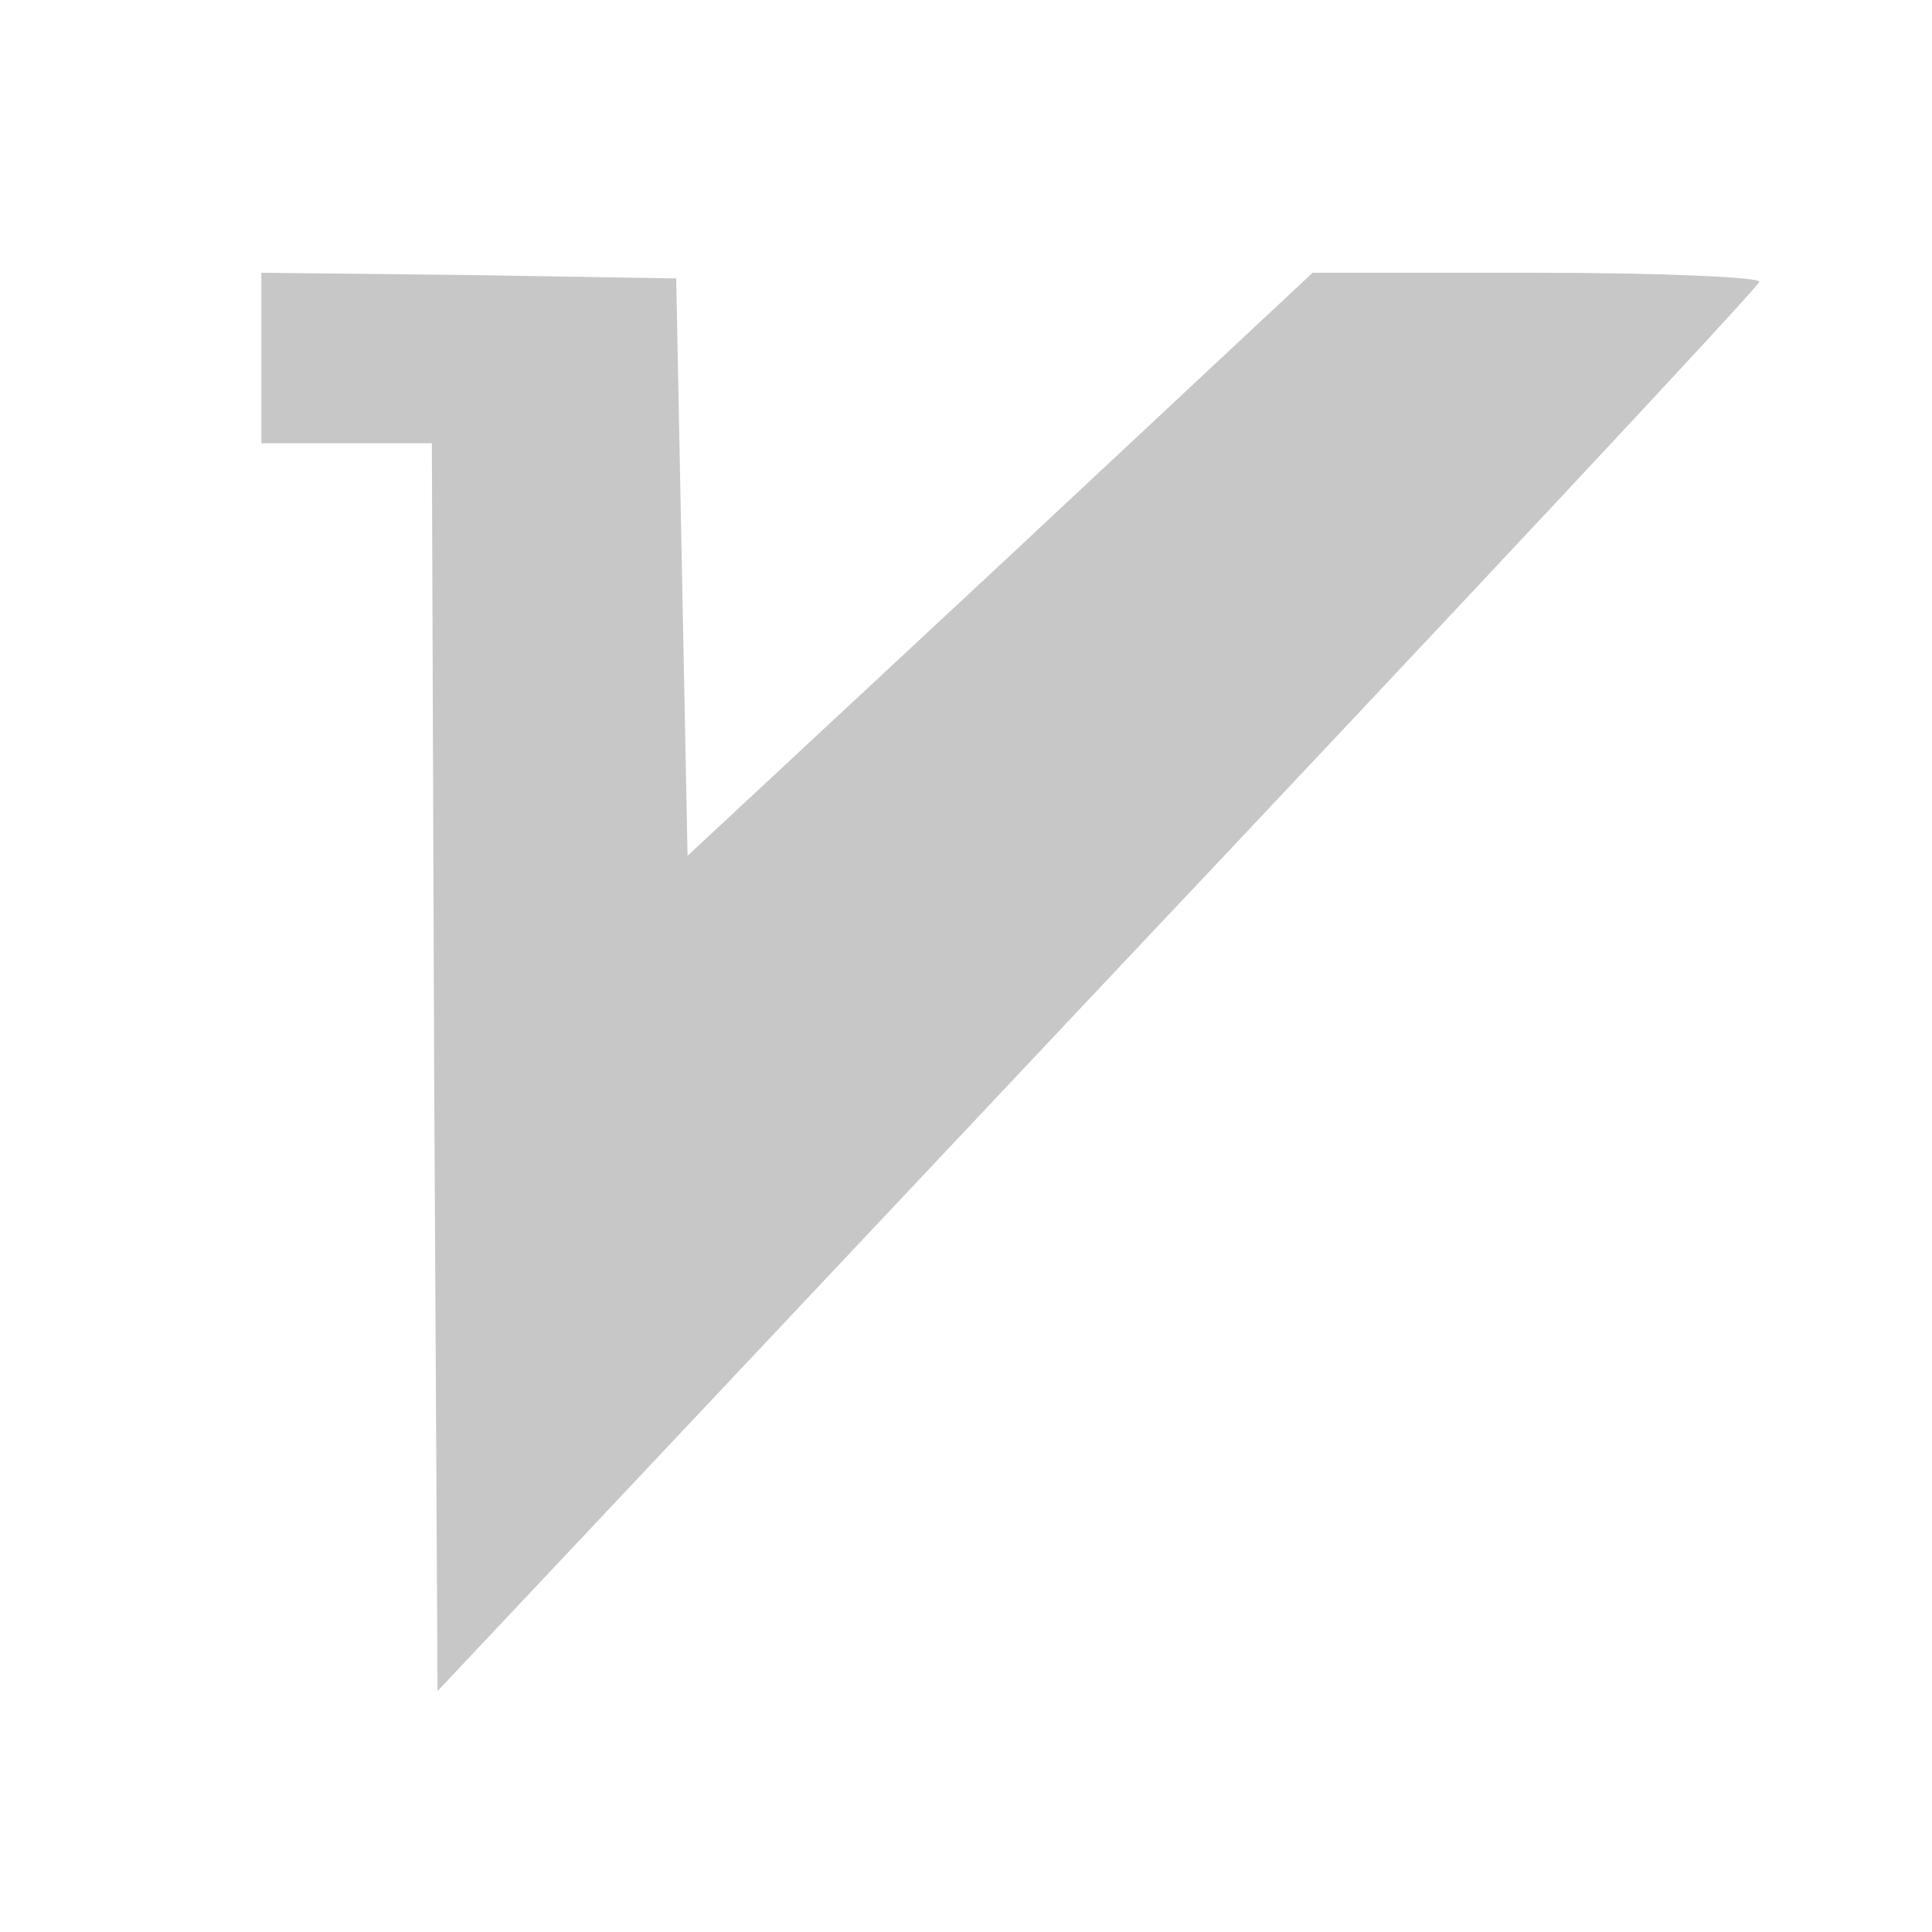
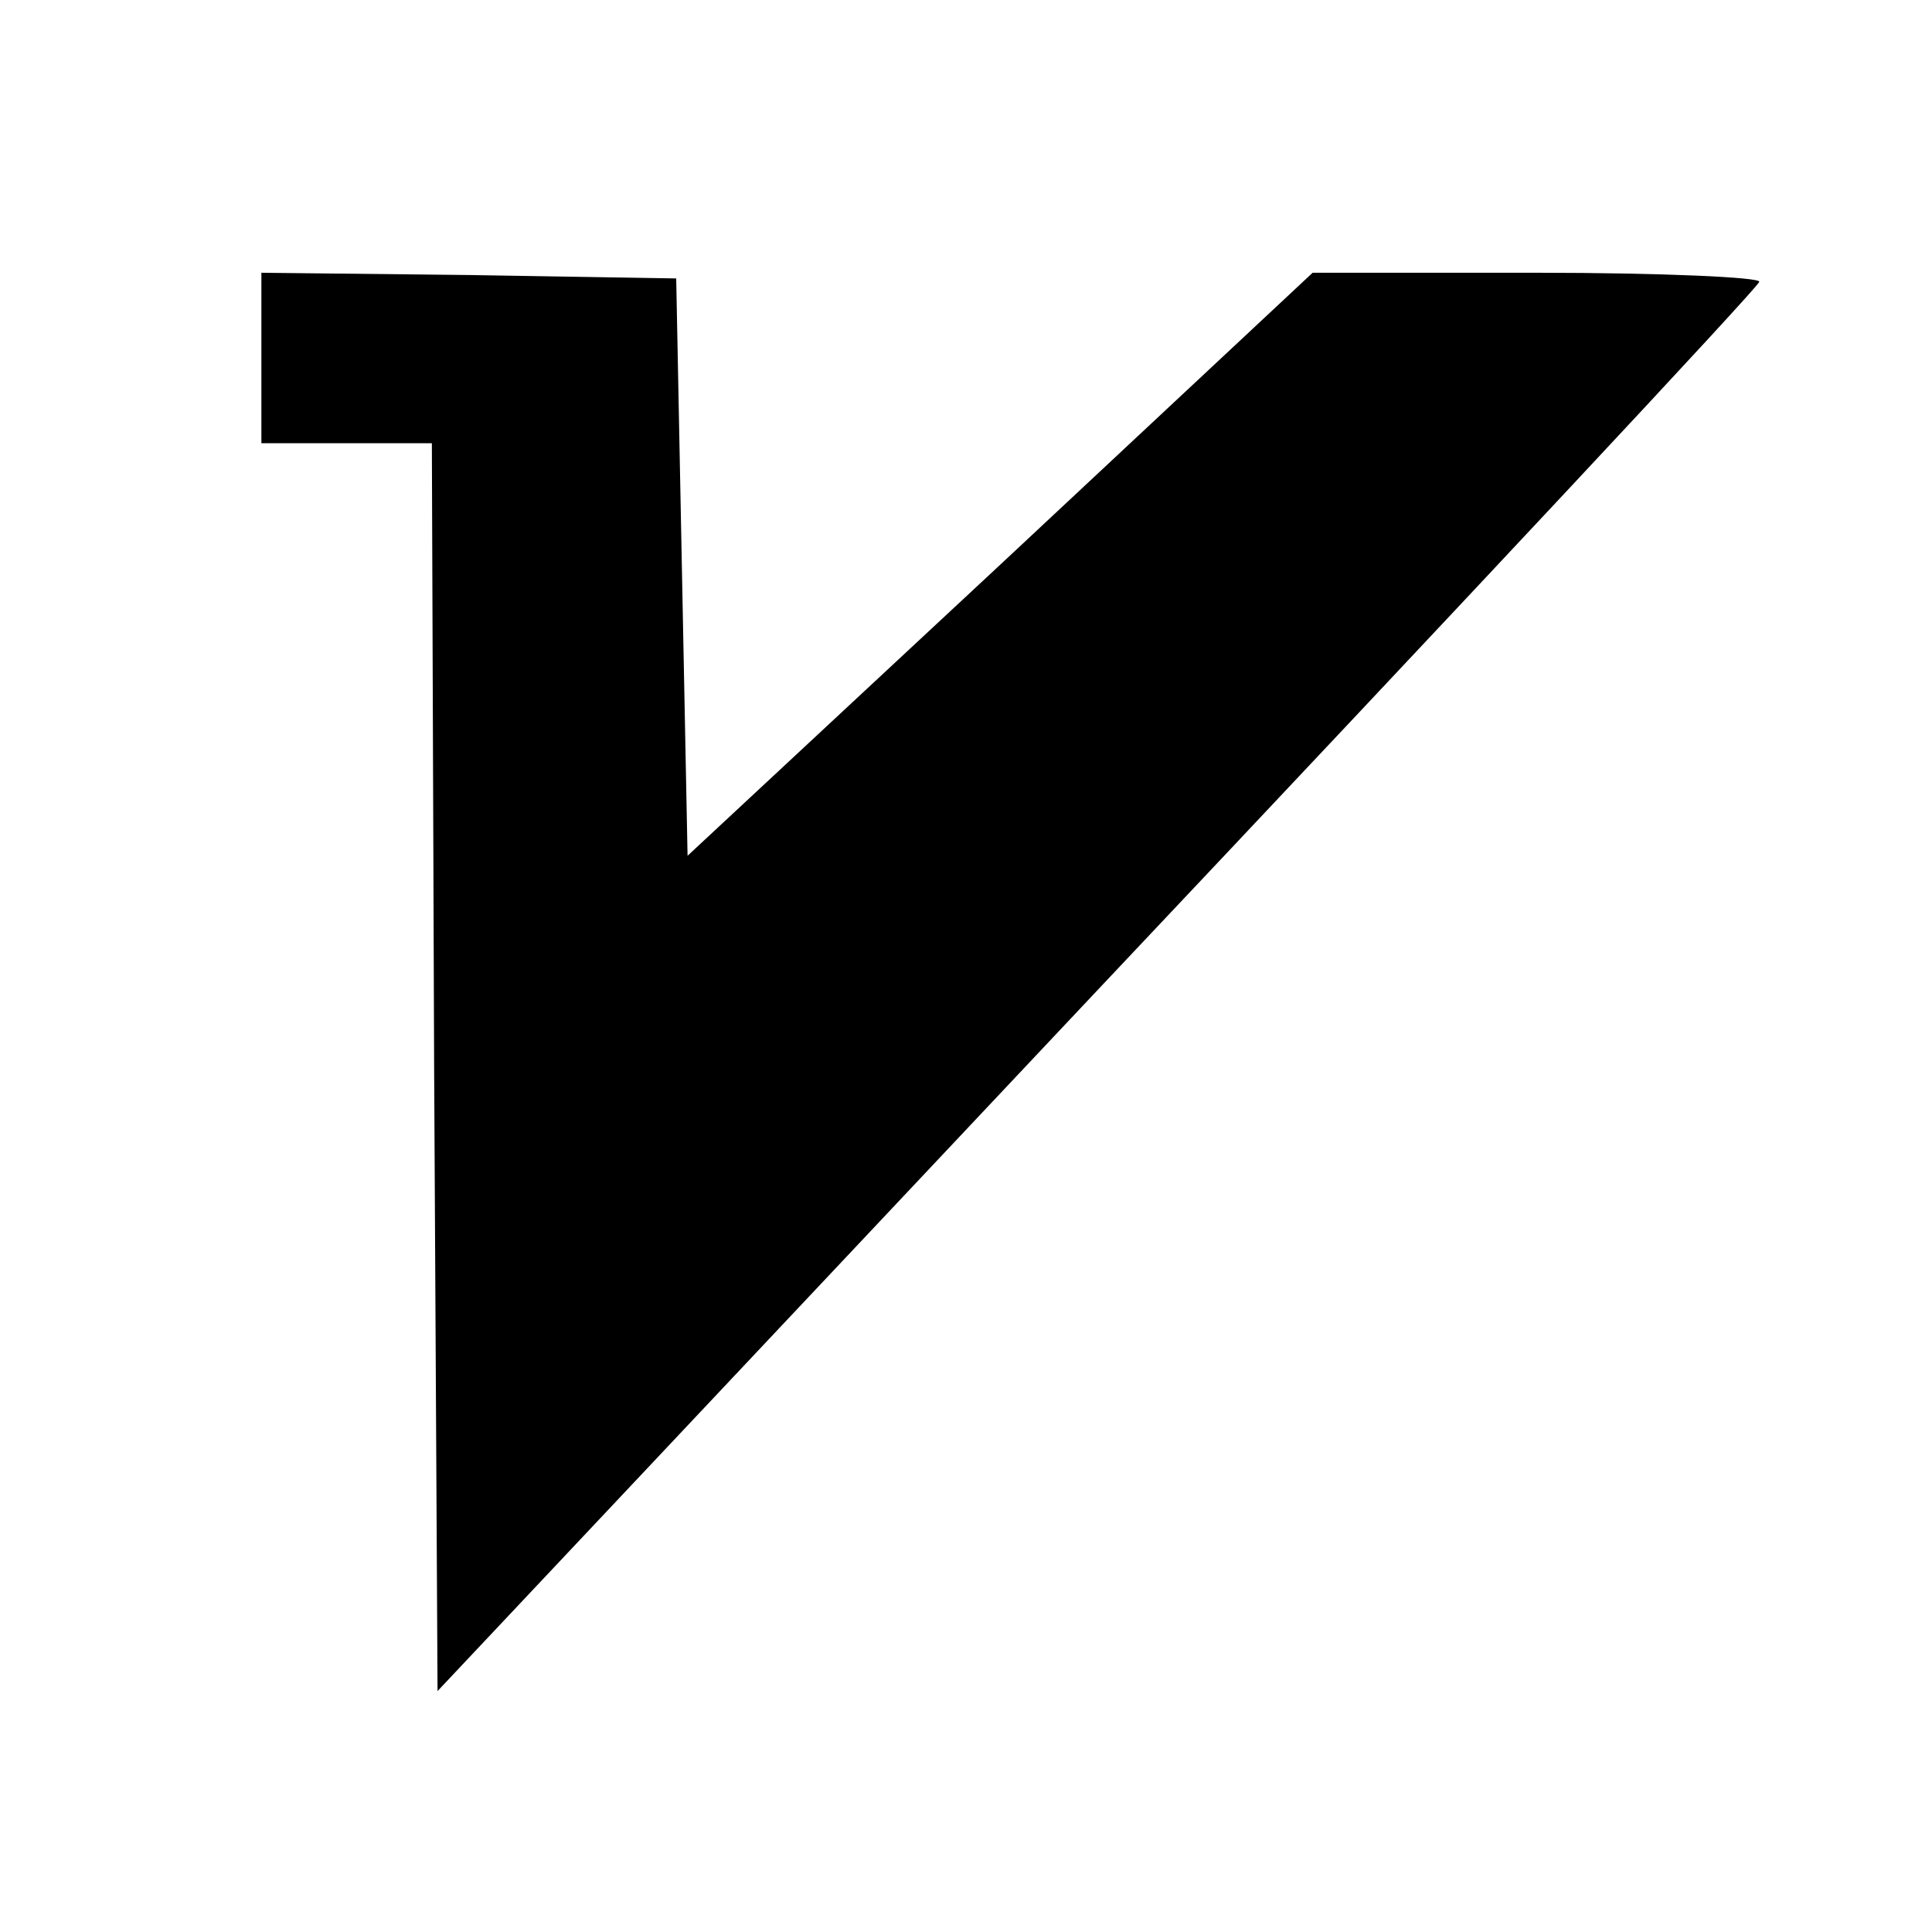
<svg xmlns="http://www.w3.org/2000/svg" version="1.0" class="w-6 h-6 svgicon" viewBox="0 0 170 170" preserveAspectRatio="xMidYMid meet">
  <g transform="translate(0,170) scale(0.1,-0.1)" stroke="none">
-     <path fill="#c7c7c7" d="M230 1385 l0 -75 75 0 75 0 2 -549 3 -549 580 616 c319 338 582 619 583 624 2 4 -86 8 -195 8 l-198 0 -275 -257 -275 -256 -5 254 -5 254 -182 3 -183 2 0 -75z" />
+     <path fill="currentcolor" d="M230 1385 l0 -75 75 0 75 0 2 -549 3 -549 580 616 c319 338 582 619 583 624 2 4 -86 8 -195 8 l-198 0 -275 -257 -275 -256 -5 254 -5 254 -182 3 -183 2 0 -75z" />
  </g>
</svg>
